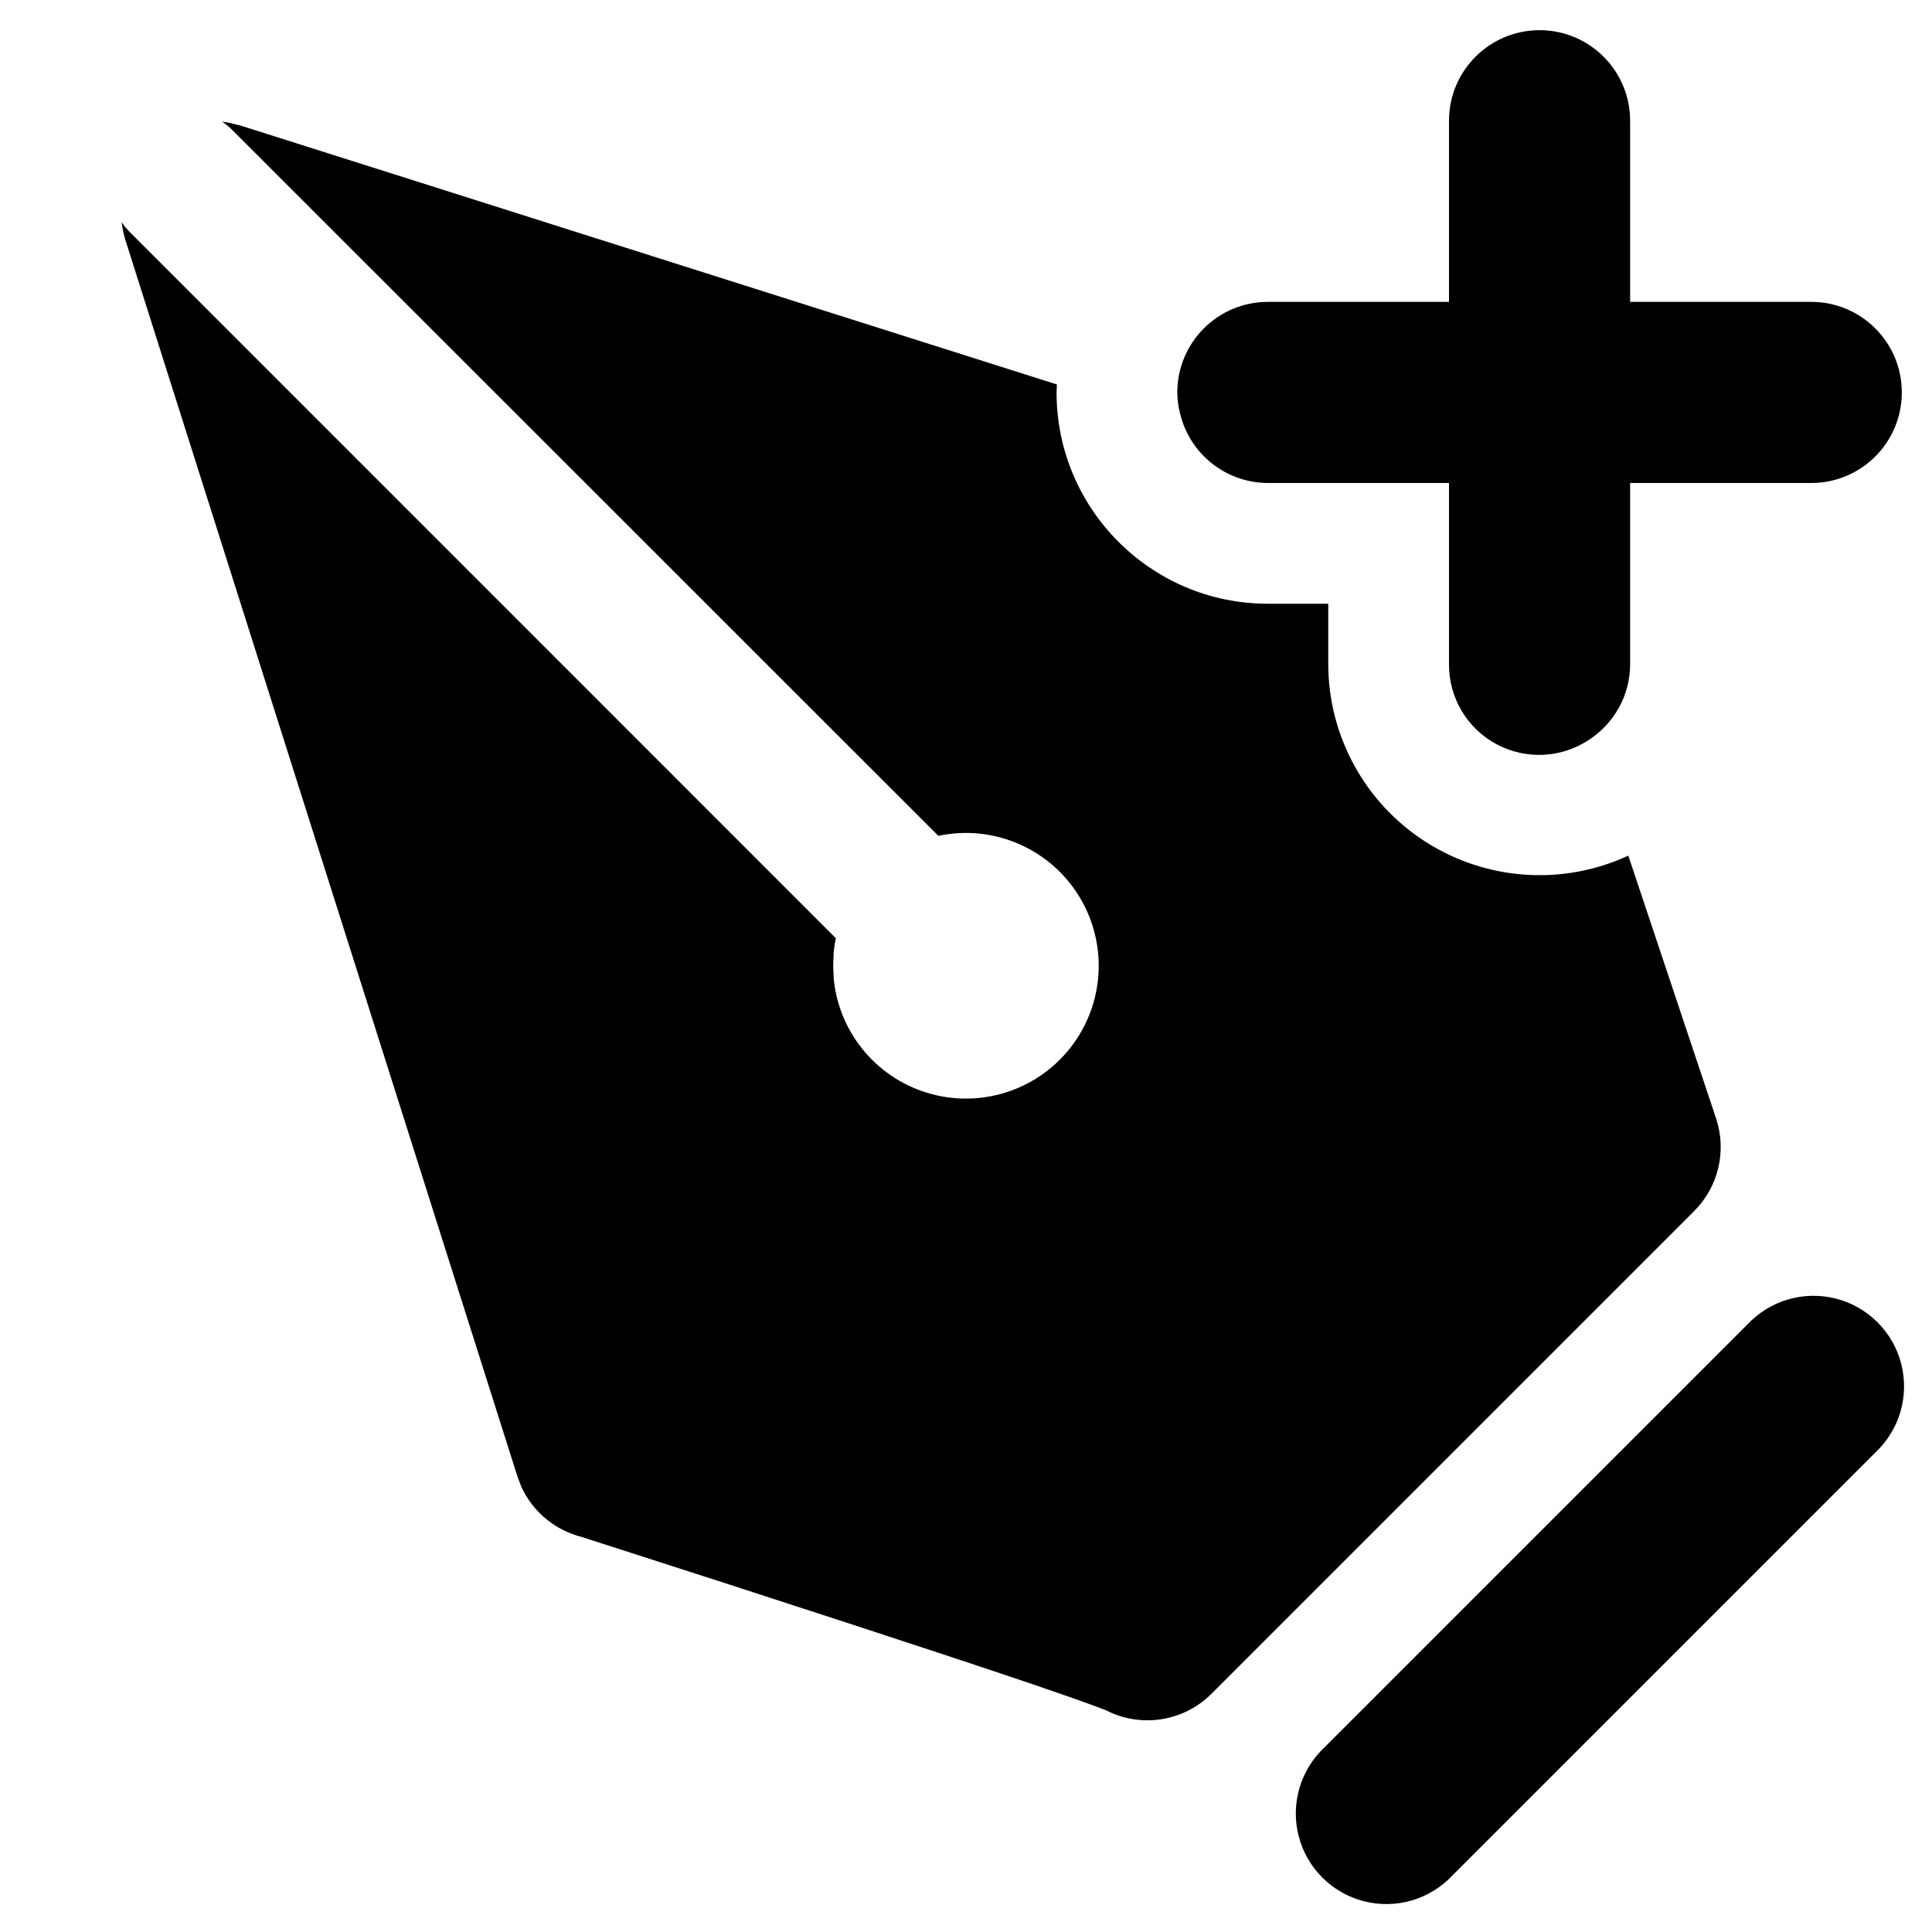
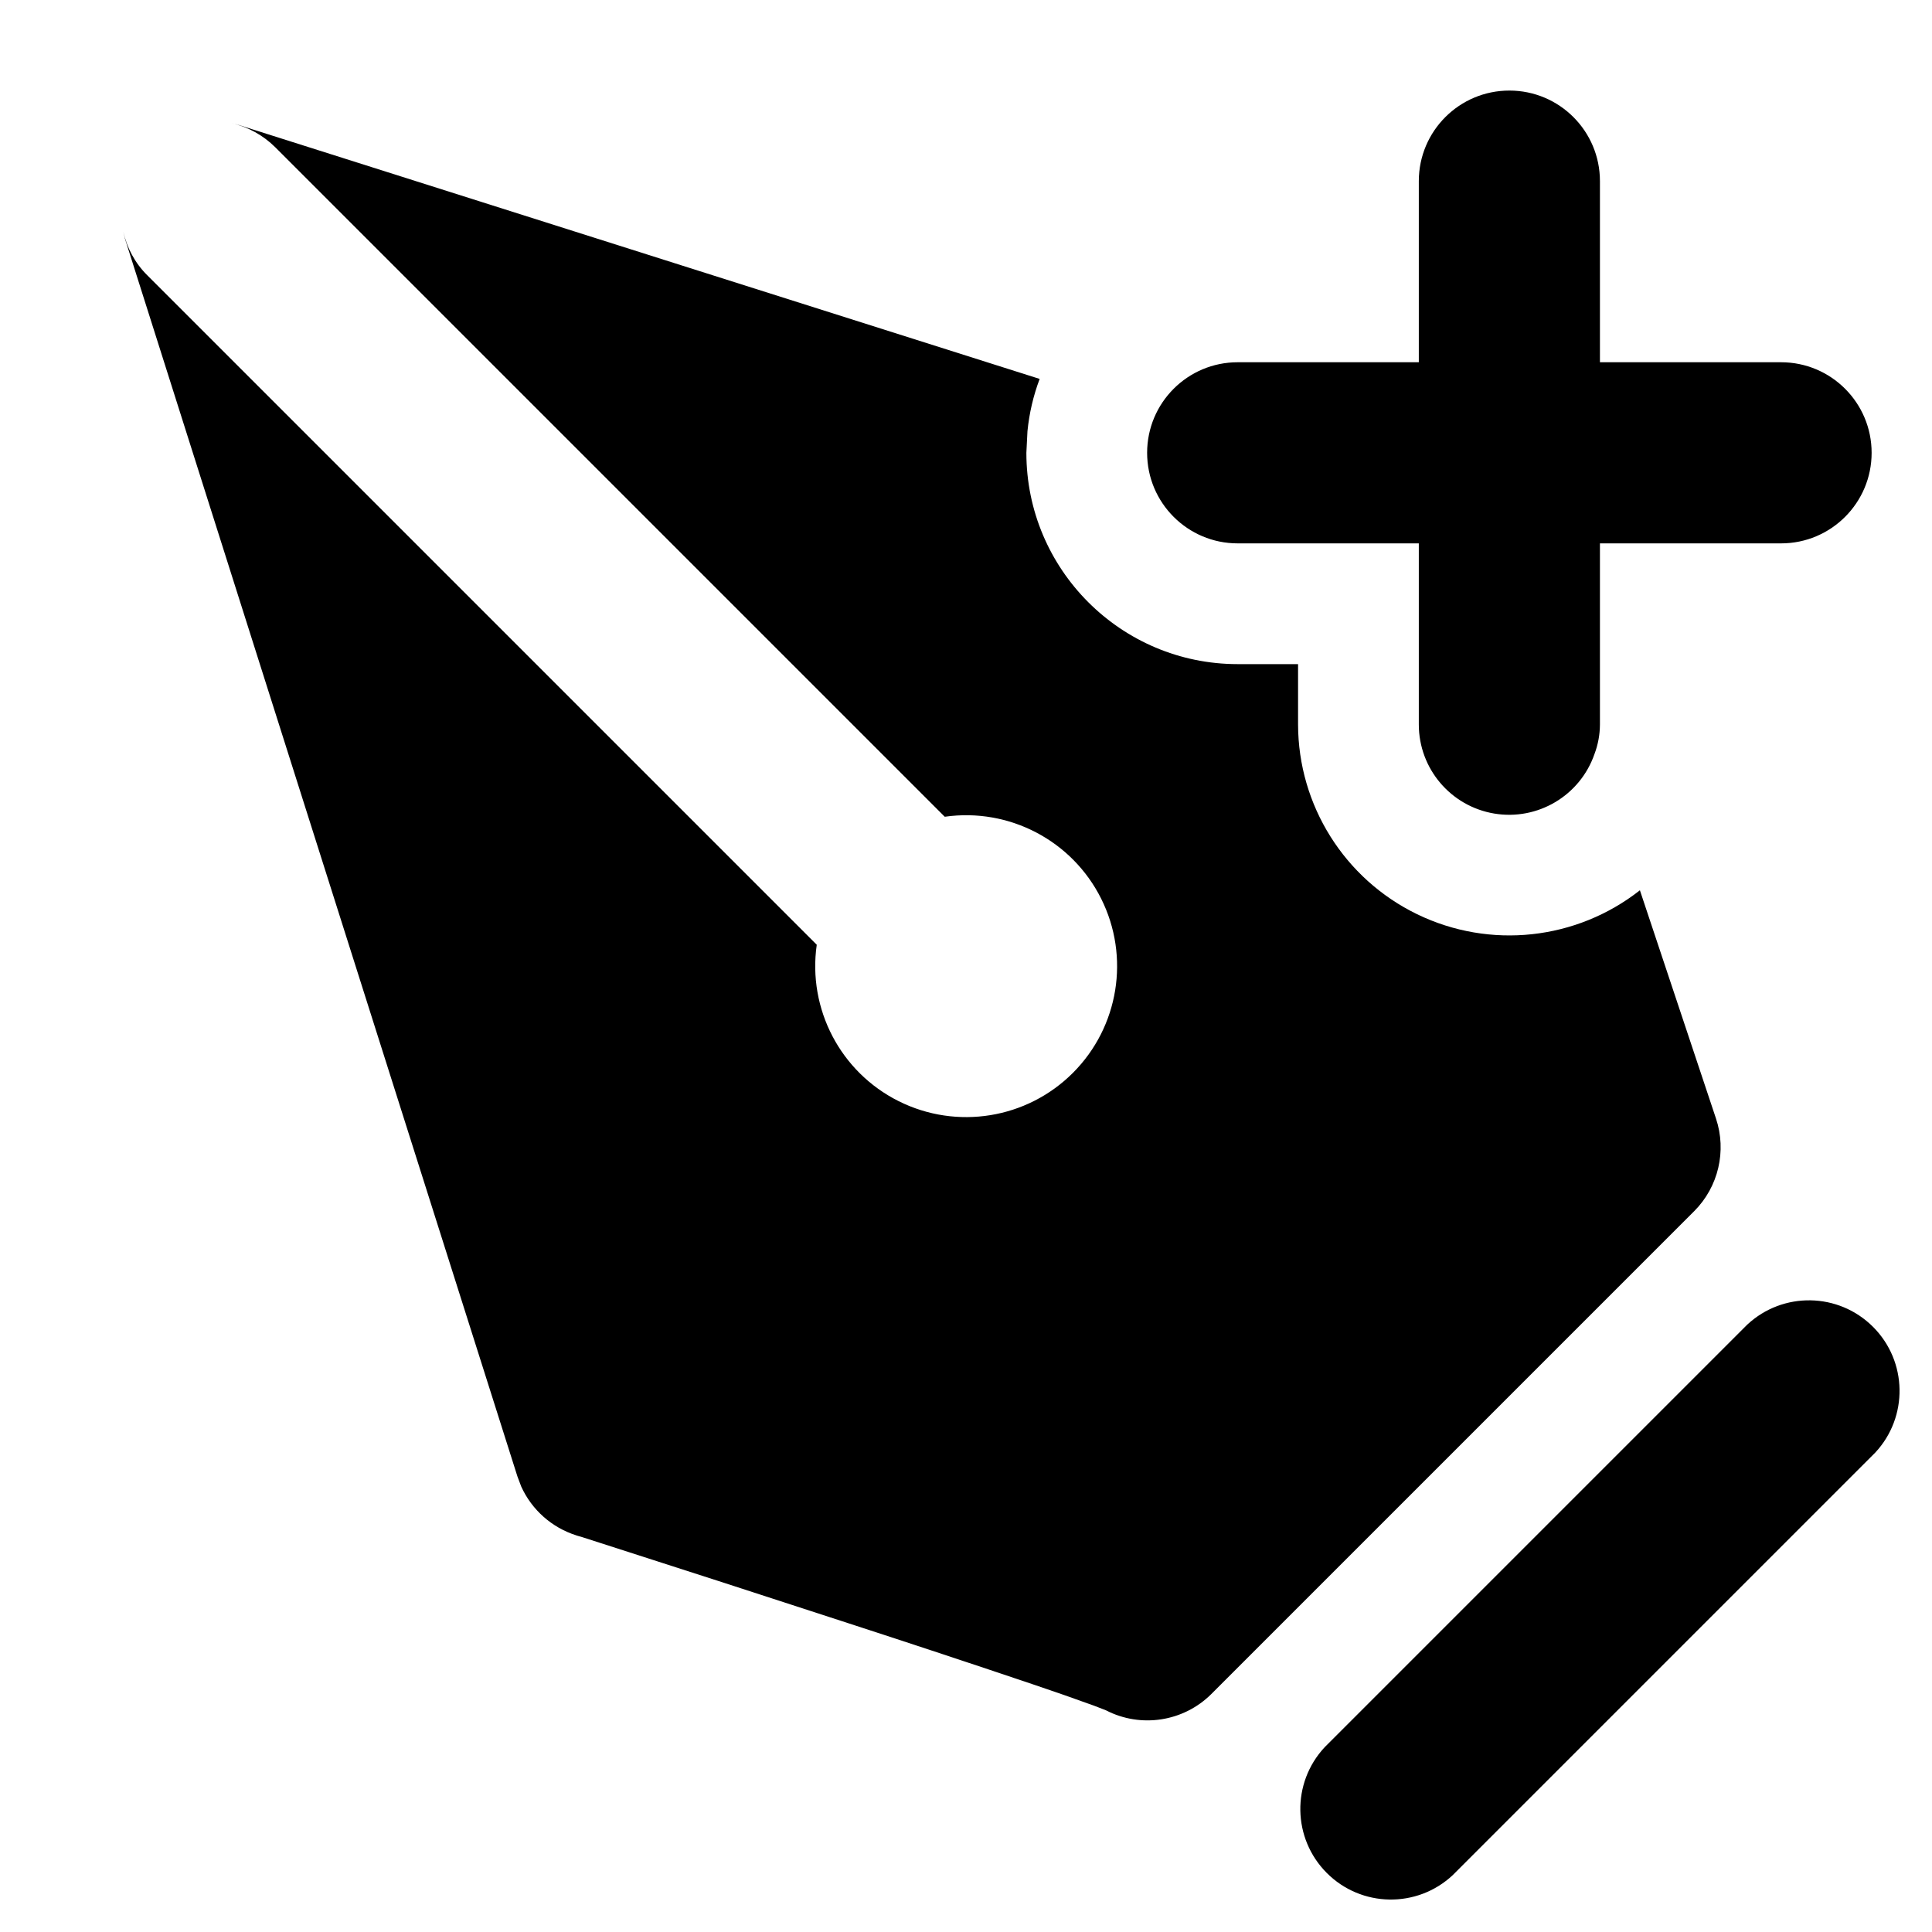
<svg xmlns="http://www.w3.org/2000/svg" viewBox="0 0 16 16">
-   <path d="M14.47 10.97a.75.75 0 1 1 1.06 1.06l-3.5 3.5a.75.75 0 1 1-1.06-1.06zM1.977 1.035l6.776 2.149-.003.066c0 .966.784 1.75 1.75 1.75h.5v.5a1.75 1.75 0 0 0 2.485 1.586l.727 2.177a.75.75 0 0 1-.182.767l-4 4a.75.75 0 0 1-.87.134l-.1-.038c-.11-.04-.276-.099-.485-.17-.415-.141-.976-.326-1.54-.51a419 419 0 0 0-2.07-.67l-.143-.046-.038-.011-.01-.003-.002-.001a.75.75 0 0 1-.455-.403l-.032-.085-3.25-10.25a1 1 0 0 1-.028-.138q.03.045.07.085L6.922 7.77a1 1 0 0 0-.018.117L6.9 8l.005.112a1.1 1.1 0 1 0 .866-1.19L1.924 1.077a.6.6 0 0 0-.085-.07 1 1 0 0 1 .138.03M12.75.25a.75.75 0 0 1 .75.75v1.5H15A.75.75 0 0 1 15 4h-1.5v1.5c0 .26-.133.489-.335.623A.746.746 0 0 1 12 5.5V4h-1.5a.75.75 0 0 1-.726-.571.7.7 0 0 1-.024-.179.75.75 0 0 1 .75-.75H12V1a.75.75 0 0 1 .75-.75" />
+   <path d="M14.47 10.97a.75.75 0 0 1 1.06 1.06l-3.5 3.5a.75.75 0 0 1-1.06-1.06zM1.977 1.035 8.61 3.138a1.7 1.7 0 0 0-.101.433L8.5 3.75c0 .966.784 1.75 1.75 1.75h.5V6a1.75 1.75 0 0 0 2.831 1.373l.63 1.89a.75.75 0 0 1-.18.767l-4 4a.75.75 0 0 1-.872.134l-.098-.038a22 22 0 0 0-.486-.17 142 142 0 0 0-1.54-.51 418 418 0 0 0-2.07-.67l-.143-.046-.038-.011-.01-.003-.002-.001a.75.75 0 0 1-.455-.403l-.032-.085-3.25-10.25-.014-.059c.03.133.095.259.199.362l5.544 5.544a1.25 1.25 0 1 0 1.06-1.06L2.28 1.22a.75.75 0 0 0-.362-.2zM12.5.75a.75.75 0 0 1 .75.75V3h1.5a.75.75 0 0 1 0 1.5h-1.5V6a.7.7 0 0 1-.045.244A.748.748 0 0 1 11.75 6V4.5h-1.5a.75.75 0 0 1 0-1.5h1.5V1.5a.75.75 0 0 1 .75-.75" />
</svg>
